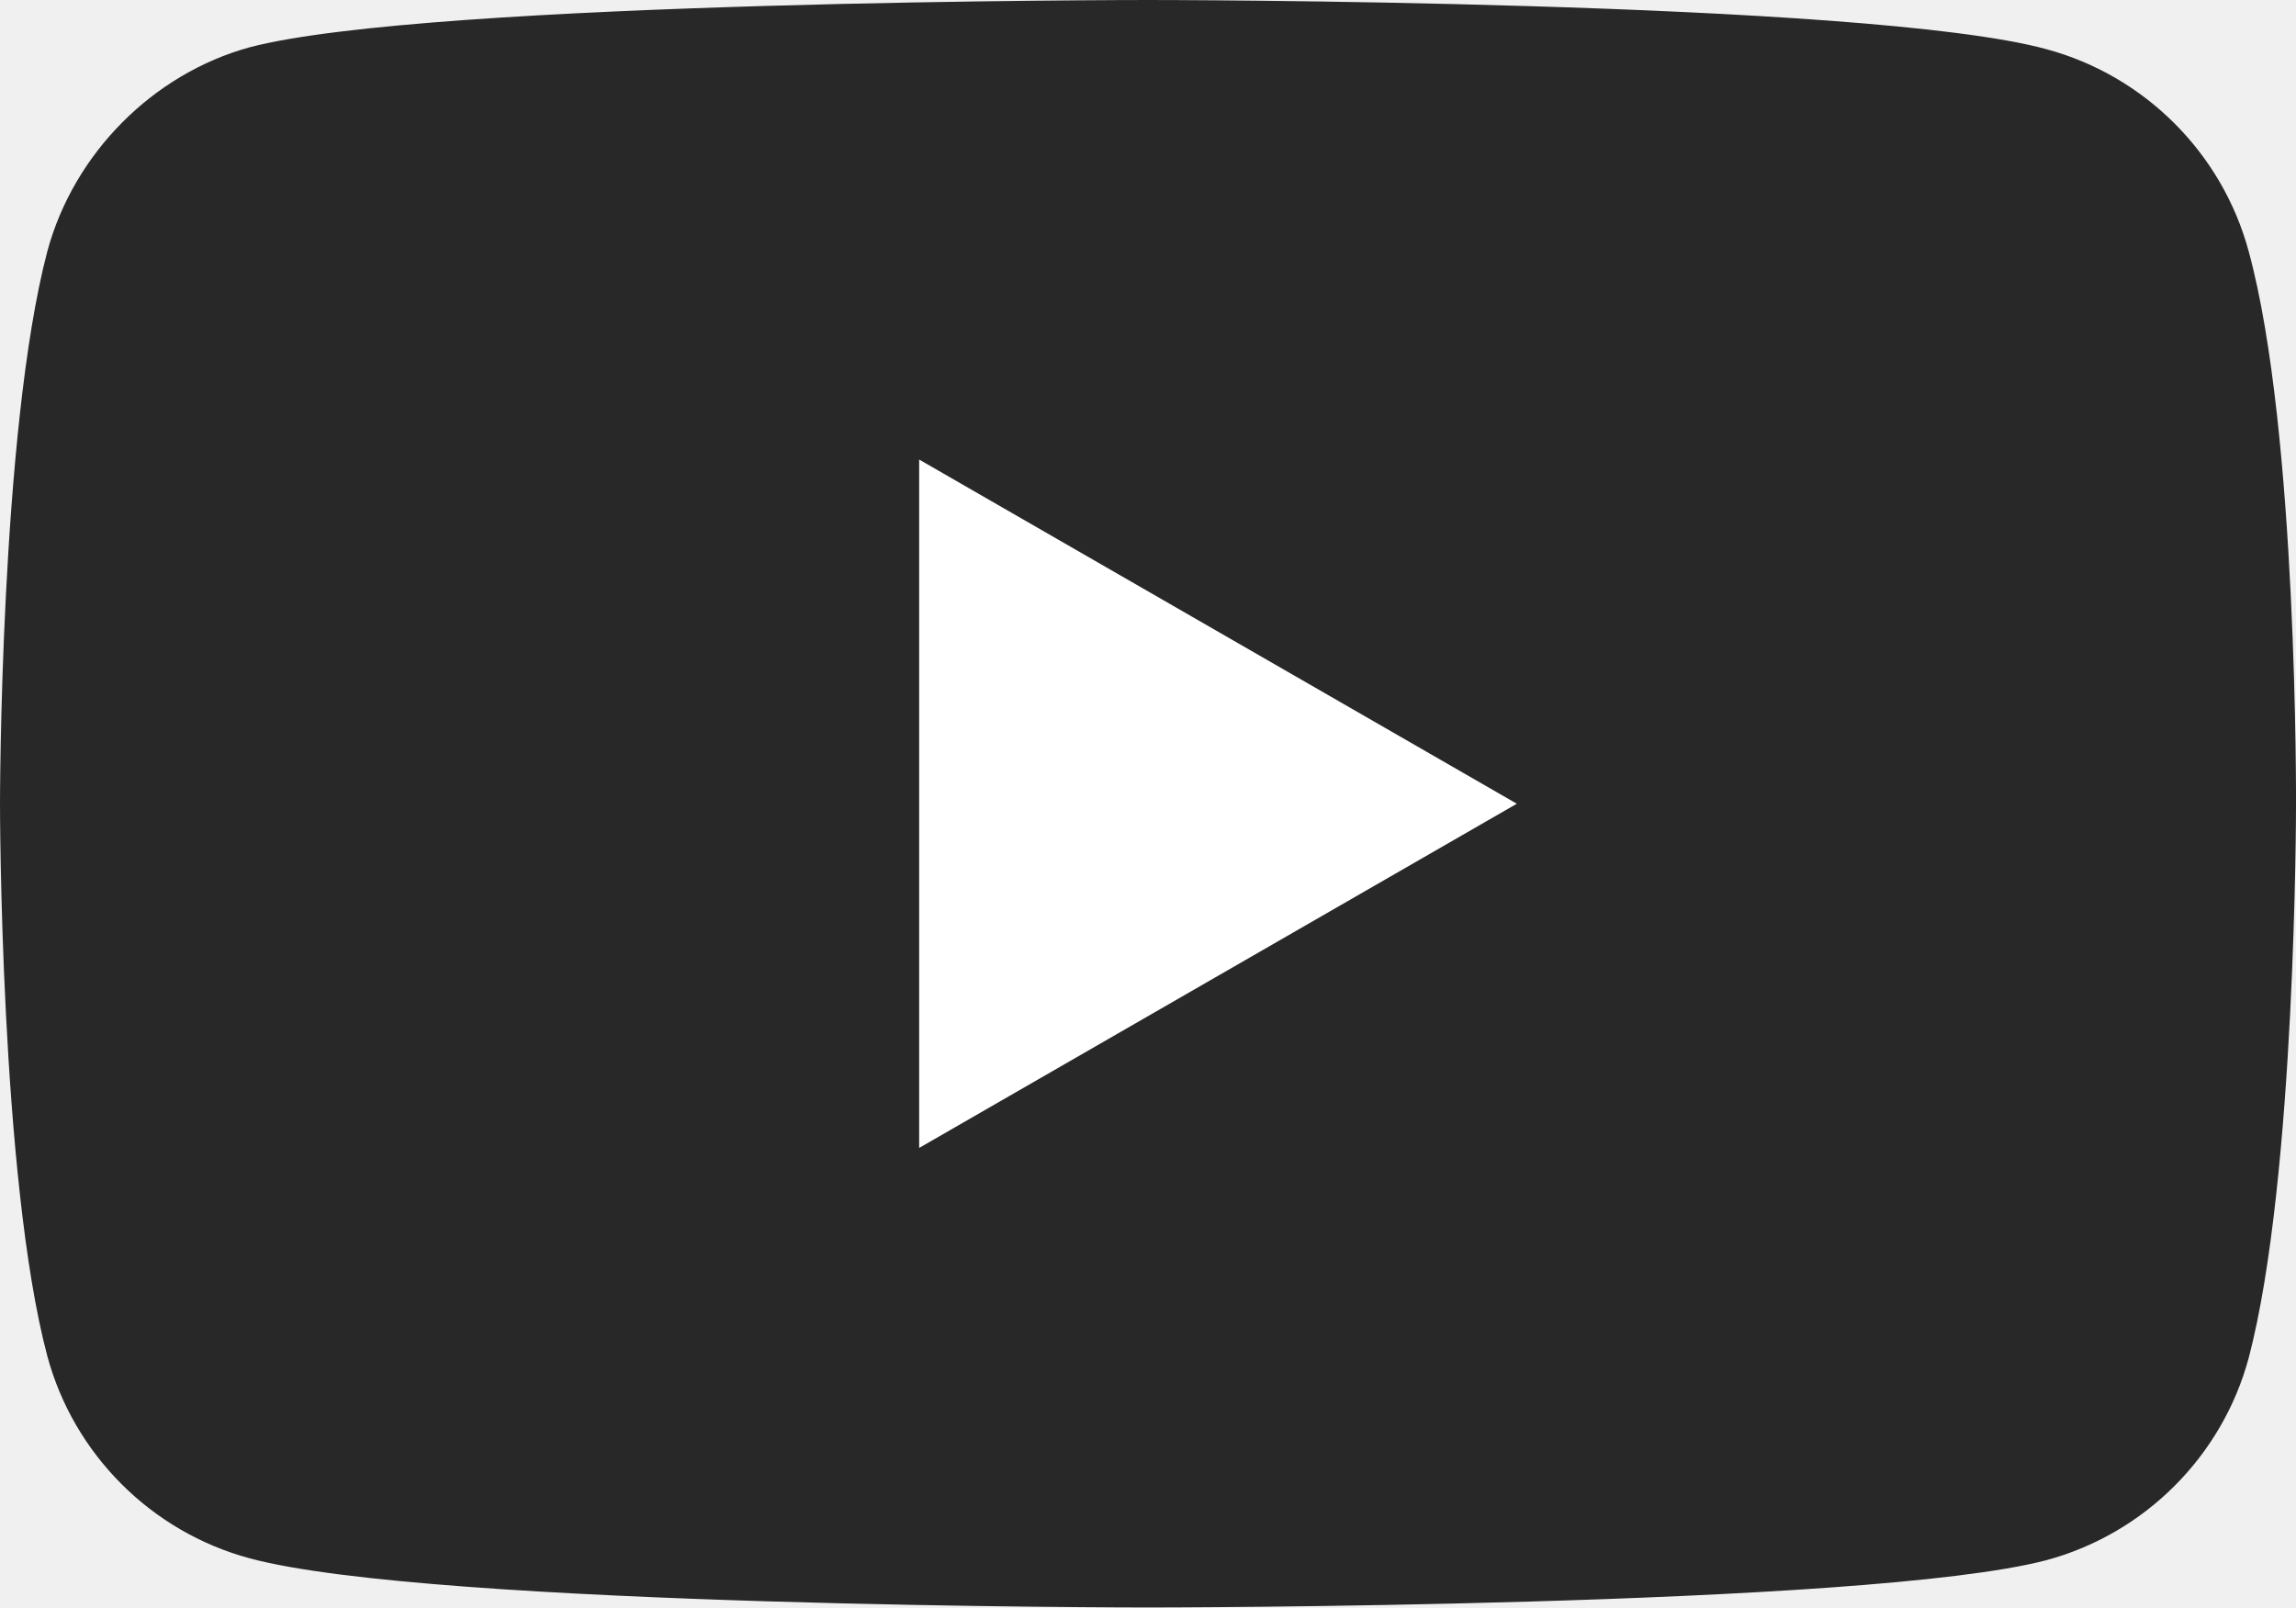
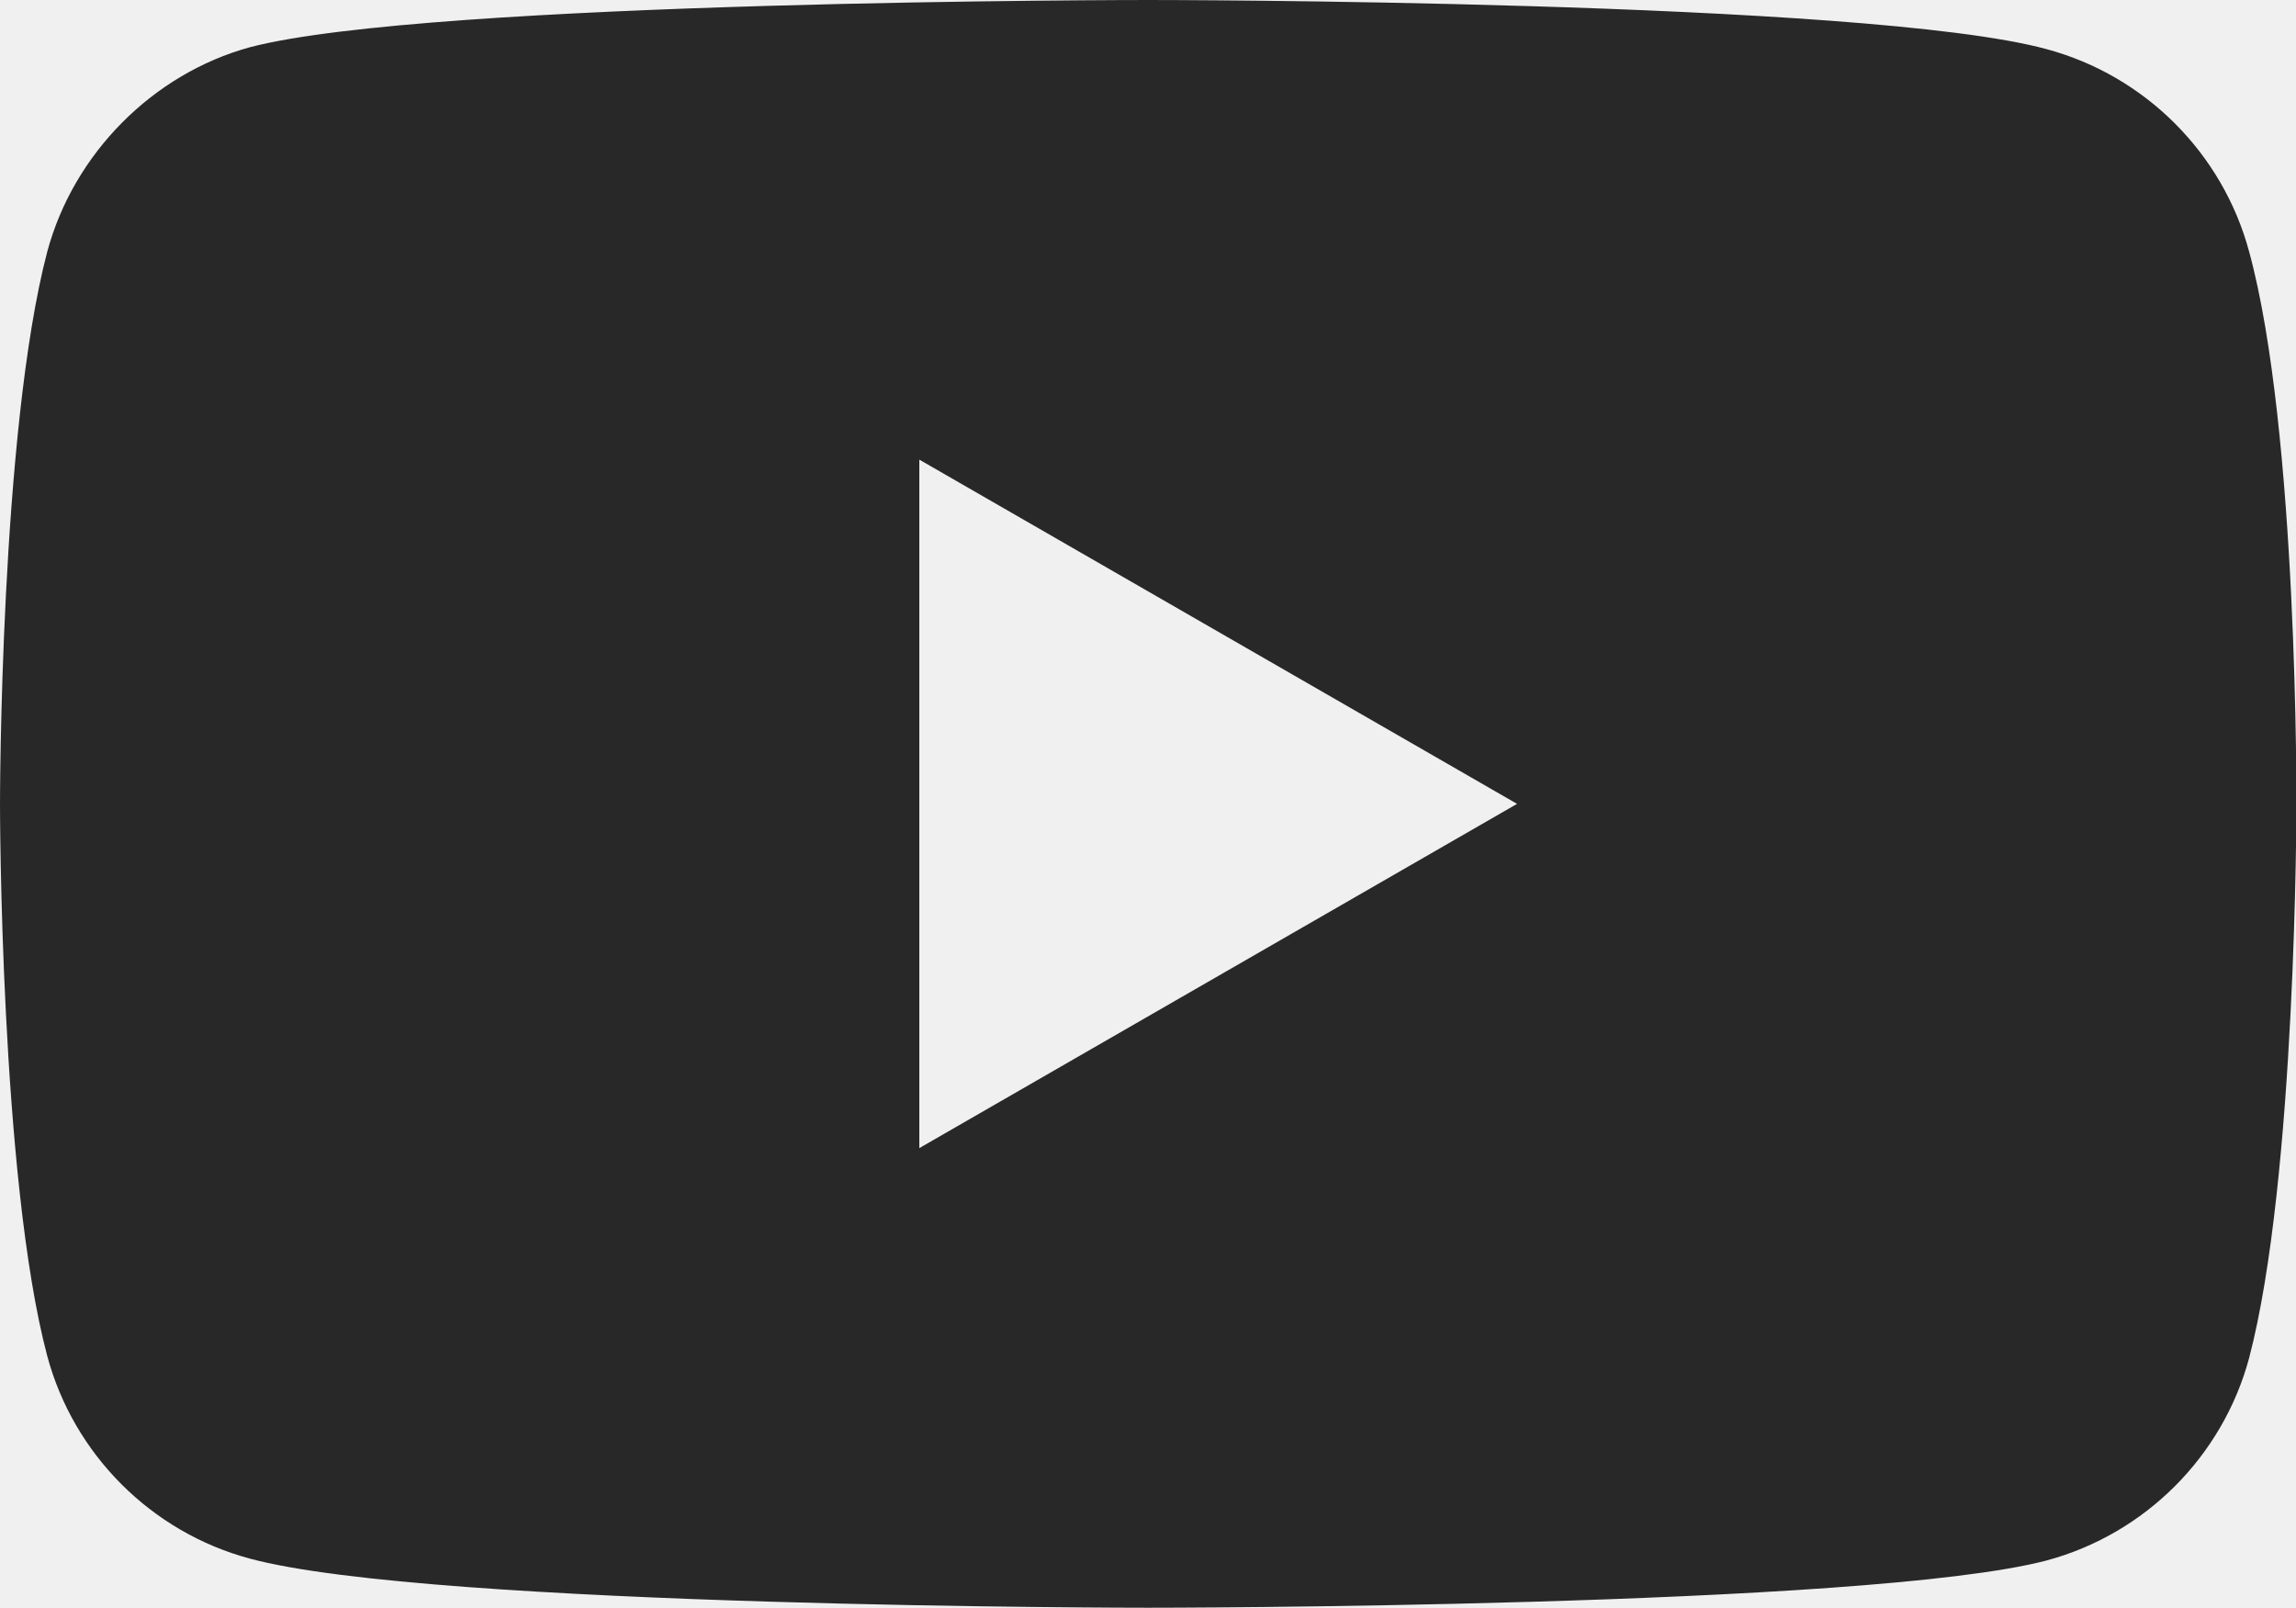
- <svg xmlns="http://www.w3.org/2000/svg" xml:space="preserve" id="Layer_1" width="71.412" height="50" x="0" y="0" version="1.1" viewBox="0 0 71.412 50">
-   <style id="style3" type="text/css">
-     .st2{fill:#282828}
-   </style>
+ <svg xmlns="http://www.w3.org/2000/svg" version="1.1" id="Layer_1" x="0px" y="0px" viewBox="0 0 71.4 50" style="enable-background:new 0 0 71.4 50;" xml:space="preserve">
+   <style type="text/css">
+ 	.st0{fill:#282828;}
+ </style>
  <g id="g5" transform="scale(.58824)">
-     <path id="path7" fill="#282828" fill-opacity="1" d="M118.9 13.3c-1.4-5.2-5.5-9.3-10.7-10.7C98.7 0 60.7 0 60.7 0s-38 0-47.5 2.5C8.1 3.9 3.9 8.1 2.5 13.3 0 22.8 0 42.5 0 42.5s0 19.8 2.5 29.2C3.9 76.9 8 81 13.2 82.4 22.8 85 60.7 85 60.7 85s38 0 47.5-2.5c5.2-1.4 9.3-5.5 10.7-10.7 2.5-9.5 2.5-29.2 2.5-29.2s.1-19.8-2.5-29.3z" />
-     <path id="polygon9" fill="#fff" d="M80.2 42.5 48.6 24.3v36.4z" />
+     <path class="st0" d="M118.9,13.3c-1.4-5.2-5.5-9.3-10.7-10.7C98.7,0,60.7,0,60.7,0s-38,0-47.5,2.5C8.1,3.9,3.9,8.1,2.5,13.3   C0,22.8,0,42.5,0,42.5s0,19.8,2.5,29.2C3.9,76.9,8,81,13.2,82.4C22.8,85,60.7,85,60.7,85s38,0,47.5-2.5c5.2-1.4,9.3-5.5,10.7-10.7   c2.5-9.5,2.5-29.2,2.5-29.2S121.5,22.8,118.9,13.3z M48.6,60.7V24.3l31.6,18.2L48.6,60.7z" />
  </g>
</svg>
